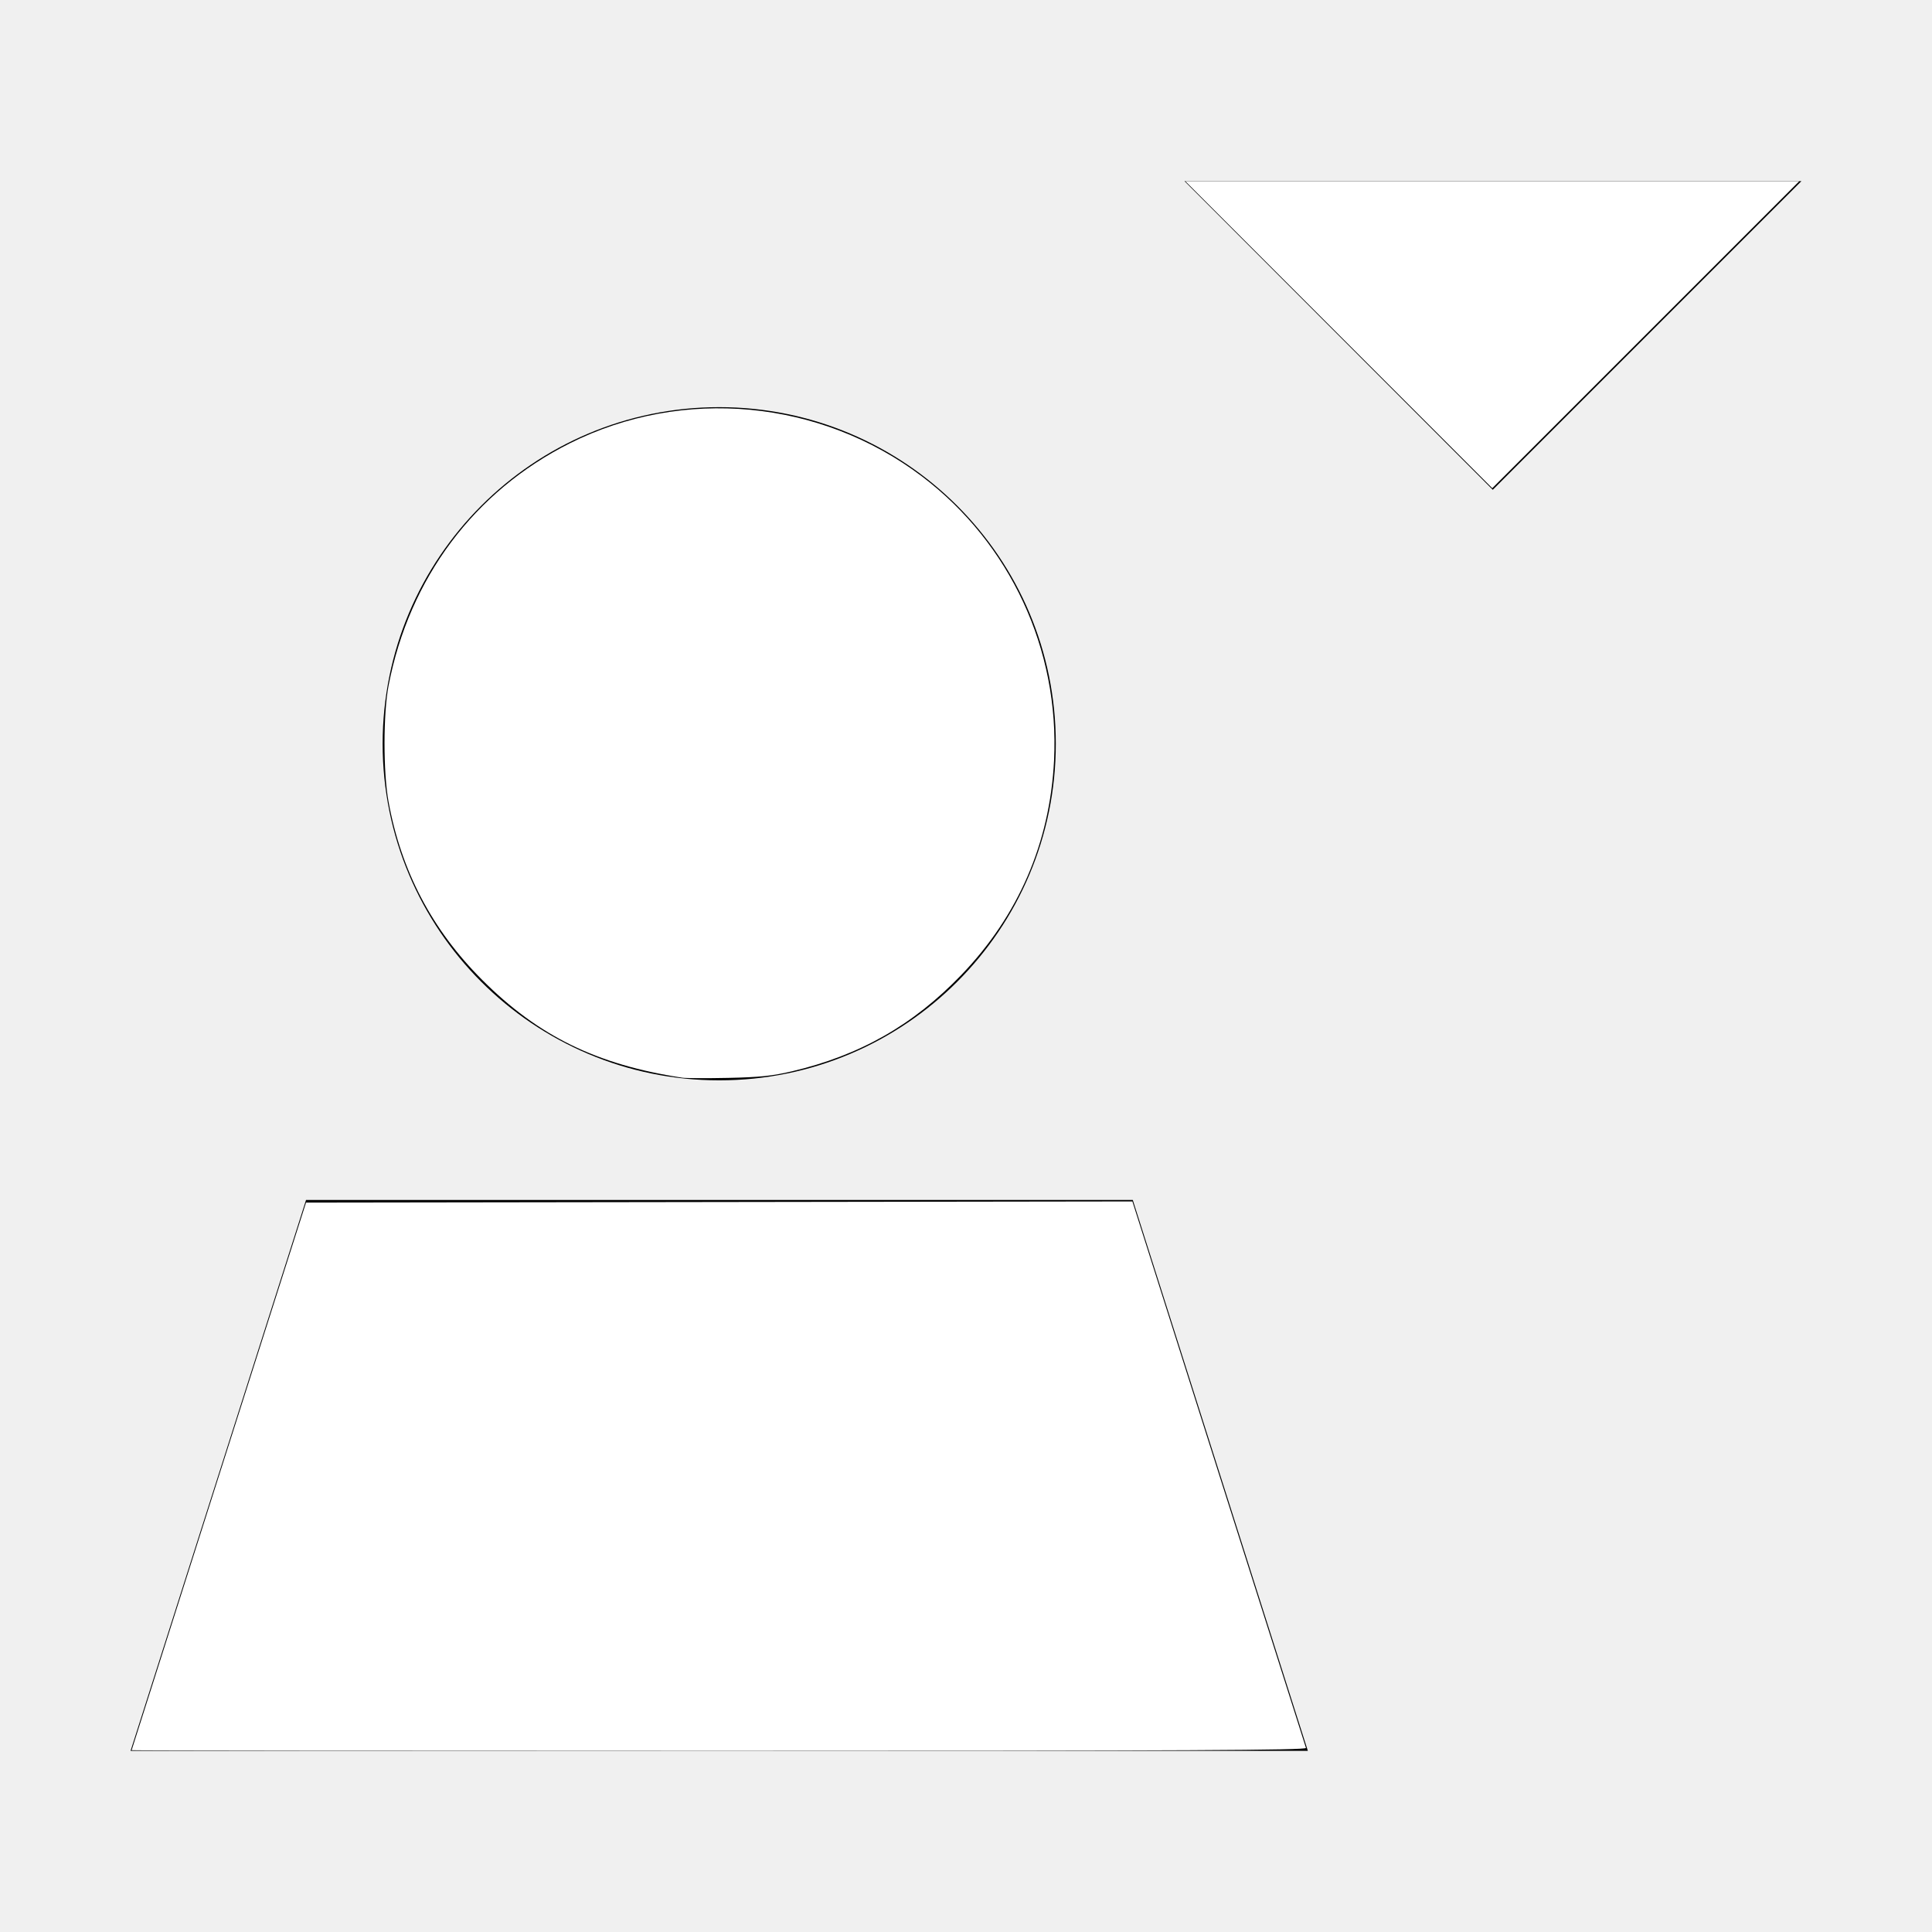
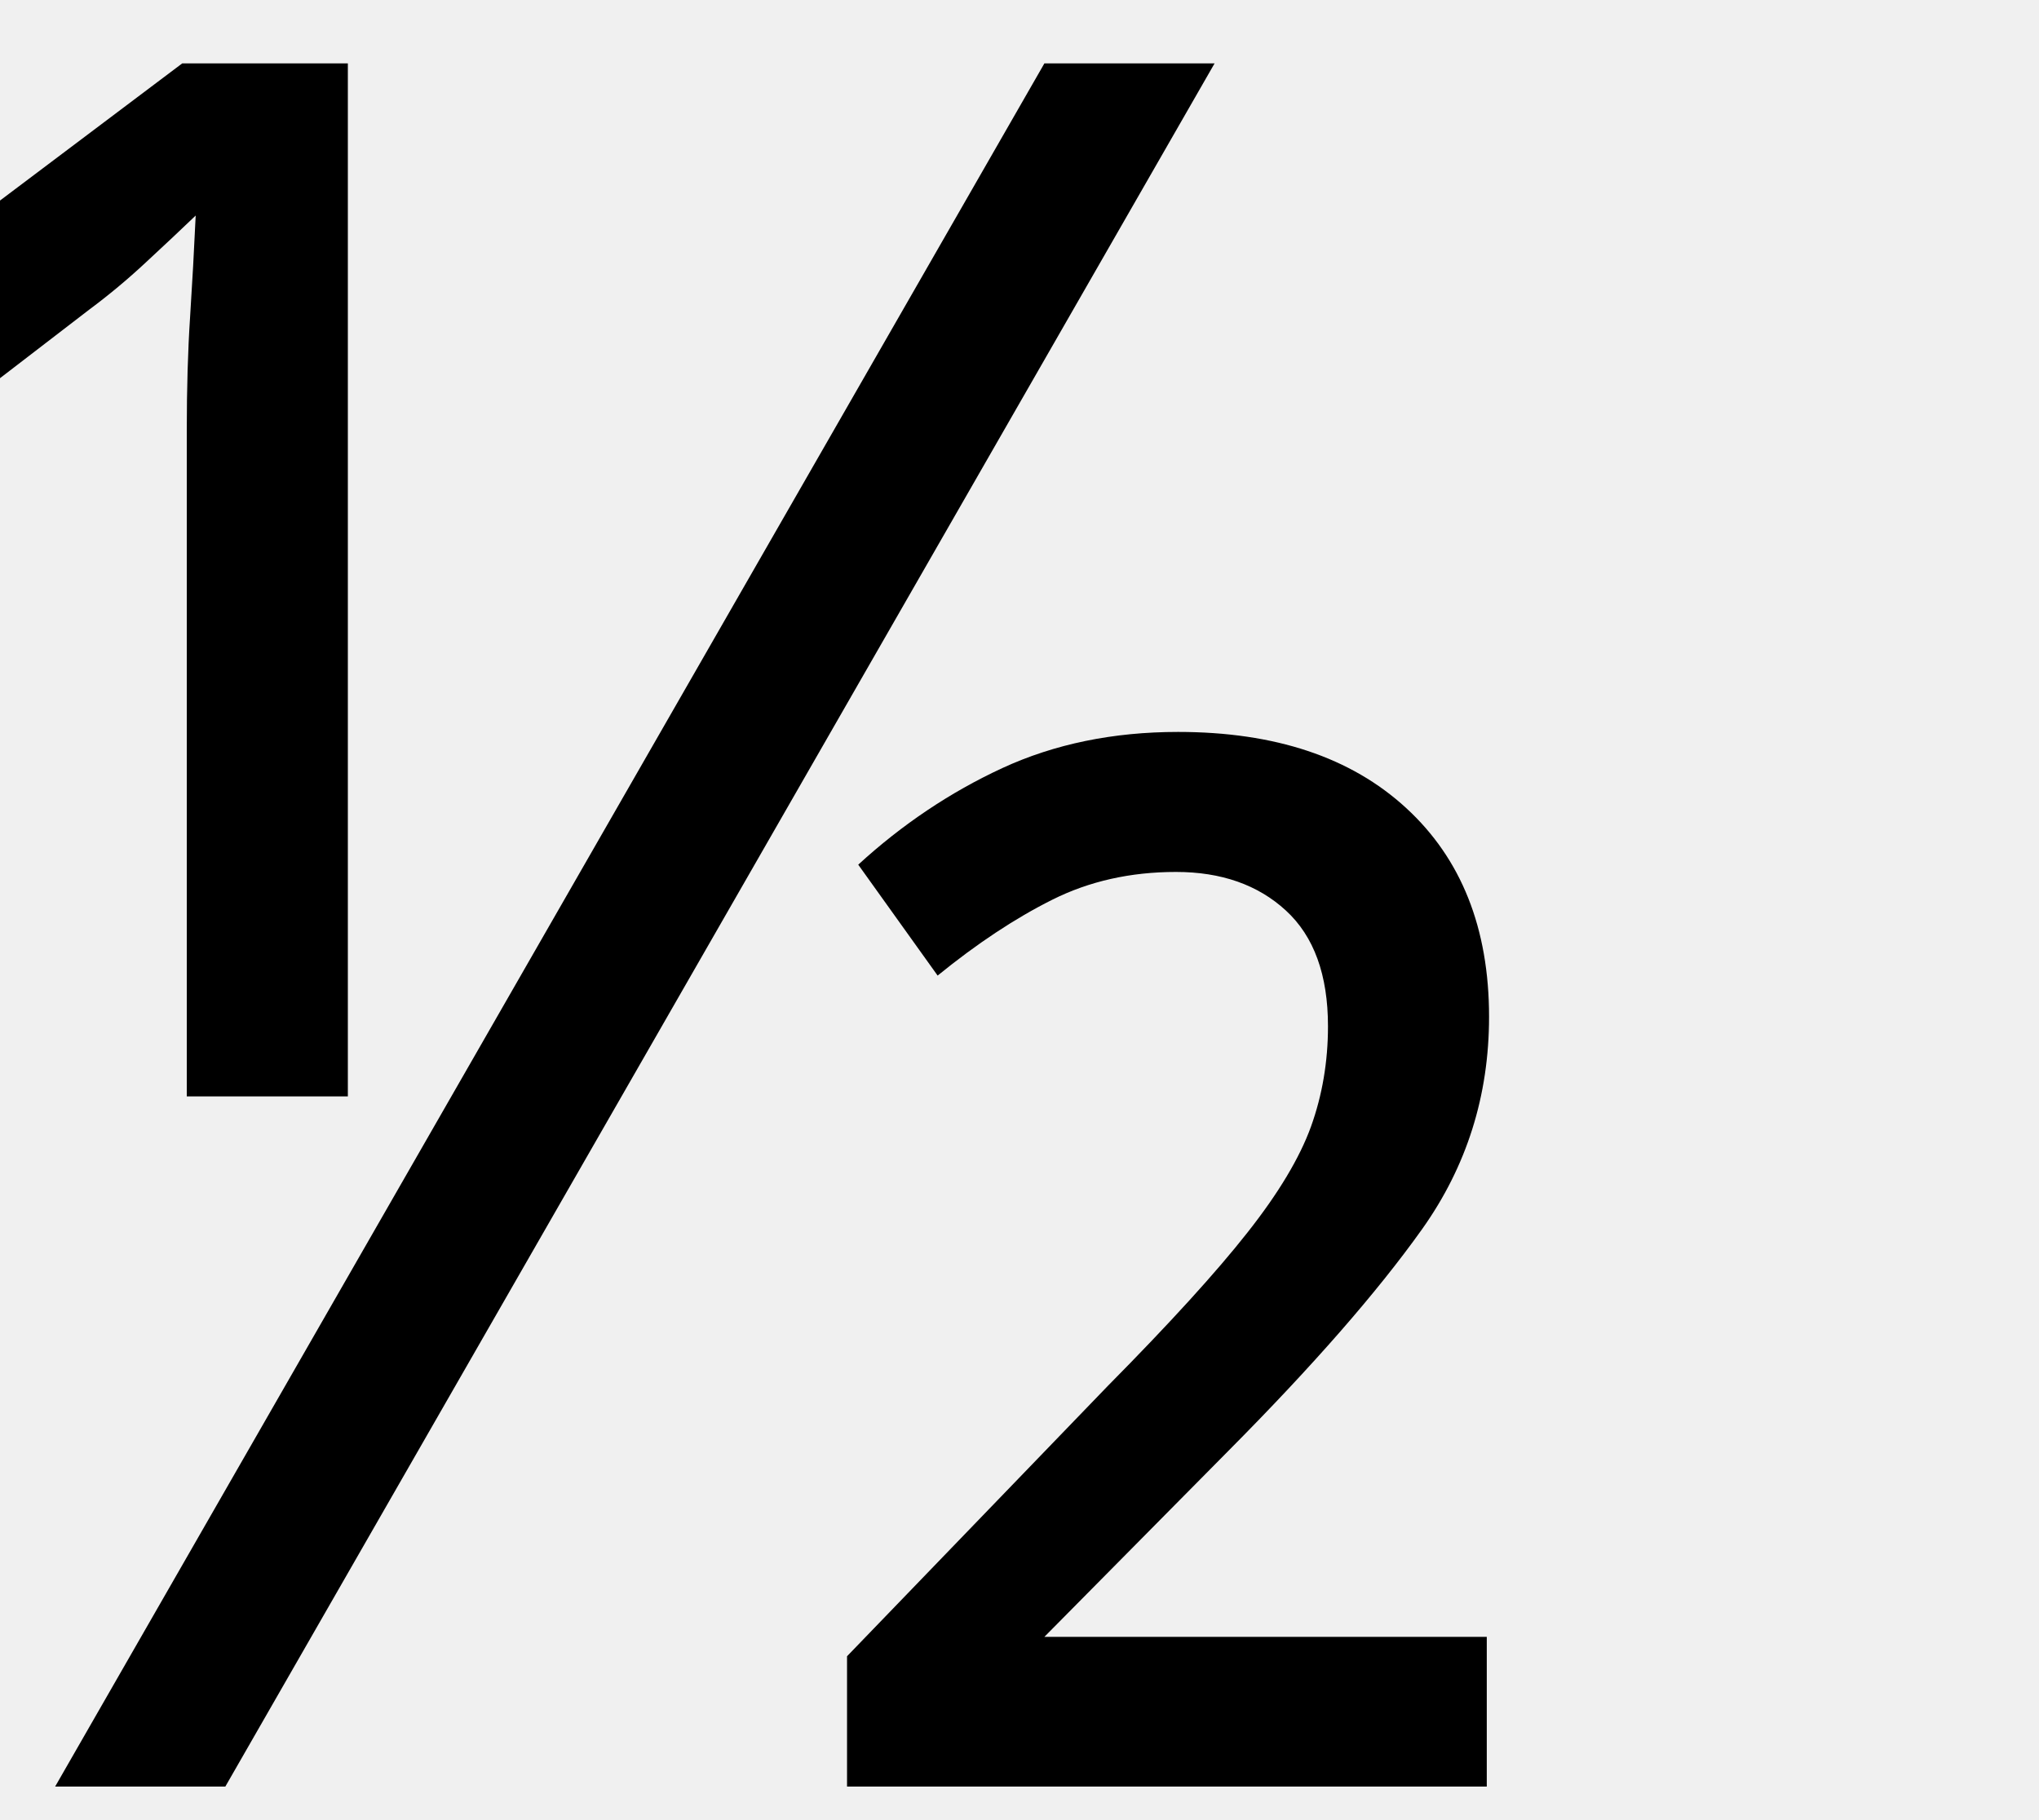
- <svg xmlns="http://www.w3.org/2000/svg" version="1.1" id="Layer_1" x="0px" y="0px" viewBox="0 0 512 512" style="enable-background:new 0 0 512 512;" xml:space="preserve">
-   <defs id="defs222" />
-   <g id="g215">
-     <circle cx="190.6" cy="197.1" r="89.2" id="circle211" />
-     <polygon points="300.2,318 210.2,318 171,318 81.1,318 34.6,464 171,464 210.2,464 346.6,464  " id="polygon213" />
+ <svg xmlns="http://www.w3.org/2000/svg" width="149mm" height="133mm" viewBox="0 0 149 133" version="1.1" id="svg5">
+   <defs id="defs2">
+     <rect x="0" y="2.682" width="788.58" height="1121.179" id="rect173" />
+     <rect x="240.061" y="638.374" width="250.79" height="295.047" id="rect167" />
+   </defs>
+   <g id="layer1">
+     <text xml:space="preserve" style="font-style:normal;font-weight:normal;font-size:50.8px;line-height:1.25;font-family:sans-serif;letter-spacing:0px;word-spacing:0px;fill:#000000;fill-opacity:1;stroke:none;stroke-width:0.265" x="63.871" y="169.258" id="text113">
+       <tspan id="tspan111" style="font-size:50.8px;stroke-width:0.265" x="63.871" y="169.258" />
+     </text>
+     <text xml:space="preserve" transform="scale(0.2645833)" id="text165" style="font-style:normal;font-weight:normal;font-size:192px;line-height:1.25;font-family:sans-serif;letter-spacing:0px;word-spacing:0px;white-space:pre;shape-inside:url(#rect167);shape-padding:1.341;display:inline;fill:#000000;fill-opacity:1;stroke:none" />
+     <text xml:space="preserve" transform="scale(0.2645833)" id="text171" style="font-style:normal;font-weight:normal;font-size:666.667px;line-height:1.25;font-family:sans-serif;letter-spacing:0px;word-spacing:0px;white-space:pre;shape-inside:url(#rect173);display:inline;fill:#000000;fill-opacity:1;stroke:none" />
+     <text xml:space="preserve" style="font-style:normal;font-weight:normal;font-size:10.583px;line-height:1.25;font-family:sans-serif;letter-spacing:0px;word-spacing:0px;fill:#000000;fill-opacity:1;stroke:none;stroke-width:0.265" x="107.871" y="57.484" id="text183">
+       <tspan id="tspan181" style="stroke-width:0.265" x="107.871" y="57.484" />
+     </text>
+     <text xml:space="preserve" style="font-size:176.389px;line-height:1.25;font-family:sans-serif;letter-spacing:0px;word-spacing:0px;stroke-width:0.265" x="96.516" y="151.161" id="text187">
+       <tspan id="tspan185" style="font-size:176.389px;stroke-width:0.265" x="96.516" y="151.161" />
+     </text>
+     <text xml:space="preserve" style="font-size:171.012px;line-height:1.25;font-family:sans-serif;letter-spacing:0px;word-spacing:0px;stroke-width:0.257" x="-12.264" y="126.6" id="text191" transform="scale(0.9695134,1.031445)">
+       <tspan id="tspan189" style="font-size:171.012px;fill:#000000;stroke-width:0.257" x="-12.264" y="126.6">½</tspan>
+     </text>
  </g>
-   <polygon points="313.9,48 477.4,48 395.6,129.8 " id="polygon217" />
-   <path style="fill:#ffffff;stroke-width:0.612" d="m 34.883,463.828 c 0.009,-0.084 10.412,-32.772 23.118,-72.64 l 23.102,-72.487 109.495,-0.155 109.495,-0.155 22.864,72.03 c 12.575,39.617 22.984,72.374 23.132,72.795 0.214,0.61 -31.146,0.765 -155.478,0.765 -85.66,0 -155.738,-0.069 -155.729,-0.153 z" id="path278" />
-   <path style="fill:#ffffff;stroke-width:0.612" d="m 180.76,285.594 c -22.626,-3.456 -38.072,-11.007 -52.951,-25.886 -13.317,-13.317 -21.488,-28.87 -24.854,-47.309 -1.417,-7.76 -1.404,-23.311 0.024,-30.722 5.481,-28.435 22.732,-51.496 48.017,-64.188 29.959,-15.039 66.463,-11.601 93.372,8.793 23.331,17.683 36.449,45.923 34.966,75.276 -1.1,21.765 -9.435,41.051 -24.536,56.773 -12.786,13.311 -26.909,21.346 -44.982,25.591 -5.157,1.211 -8.473,1.553 -16.822,1.731 -5.719,0.122 -11.225,0.096 -12.234,-0.058 z" id="path280" />
-   <path style="fill:#ffffff;stroke-width:0.612" d="M 354.791,88.698 314.116,48.019 h 81.354 81.354 L 436.148,88.698 c -22.371,22.373 -40.677,40.679 -40.679,40.679 -0.002,0 -18.307,-18.305 -40.679,-40.679 z" id="path282" />
</svg>
